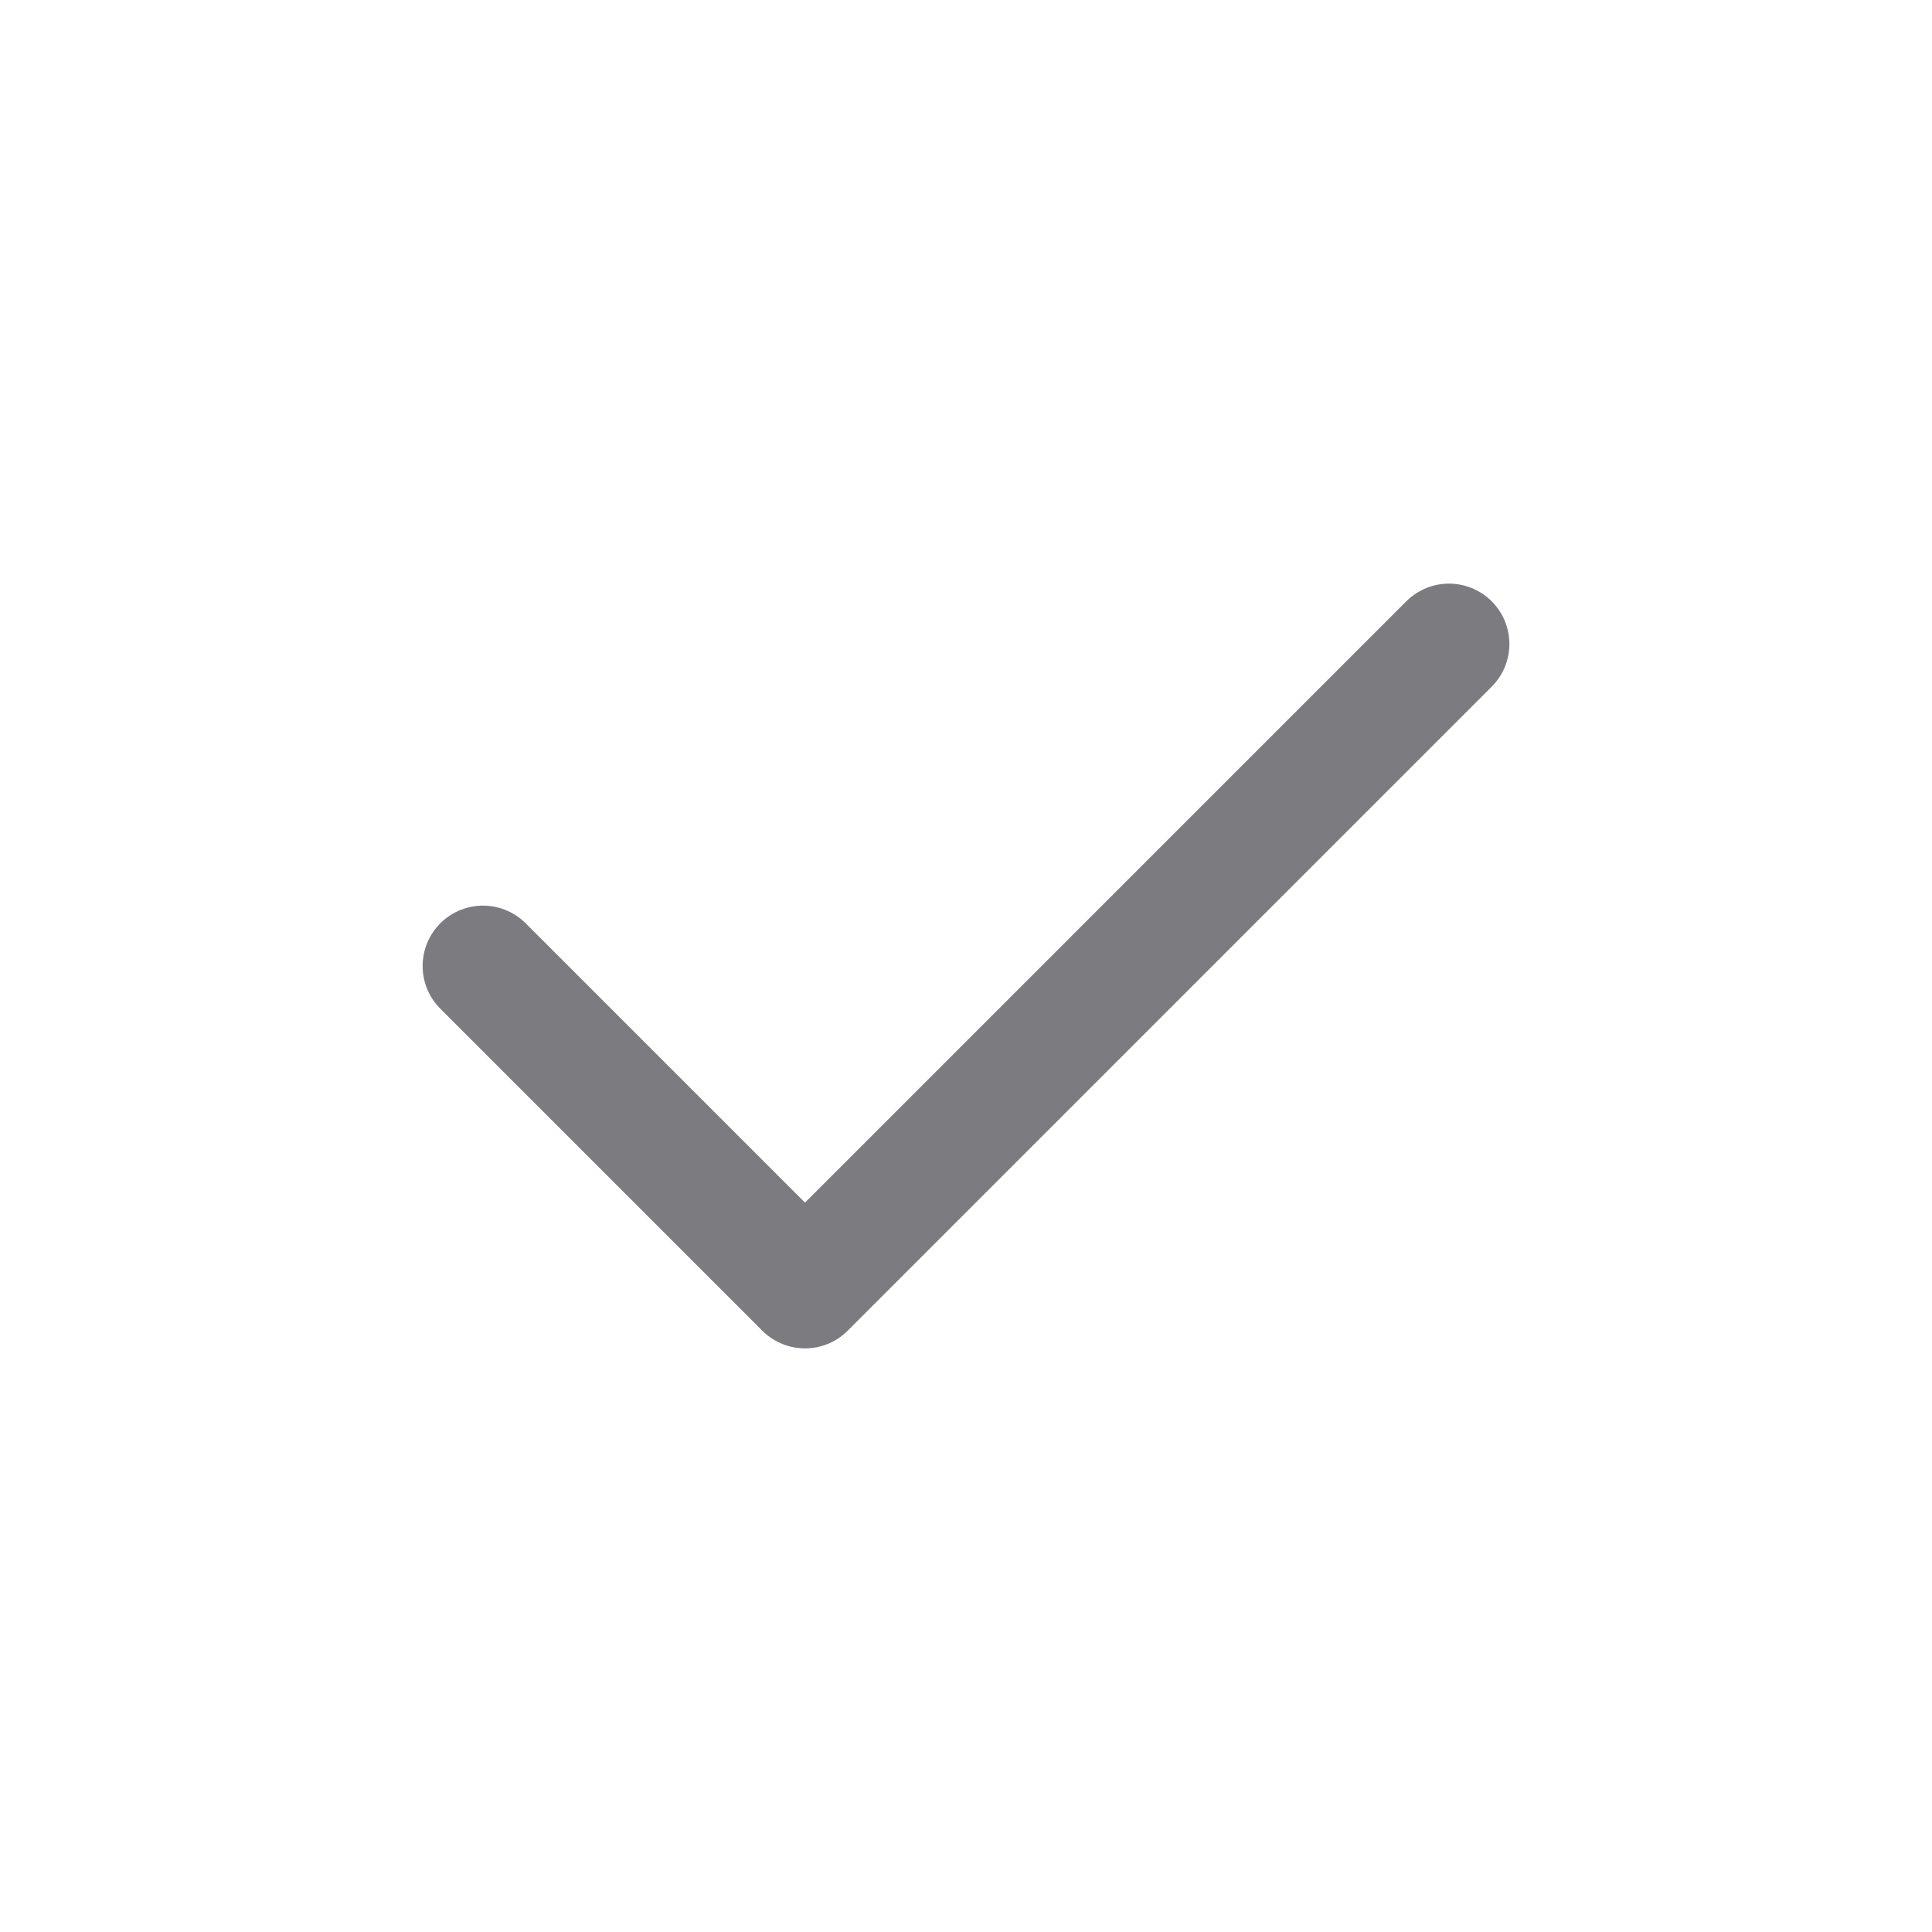
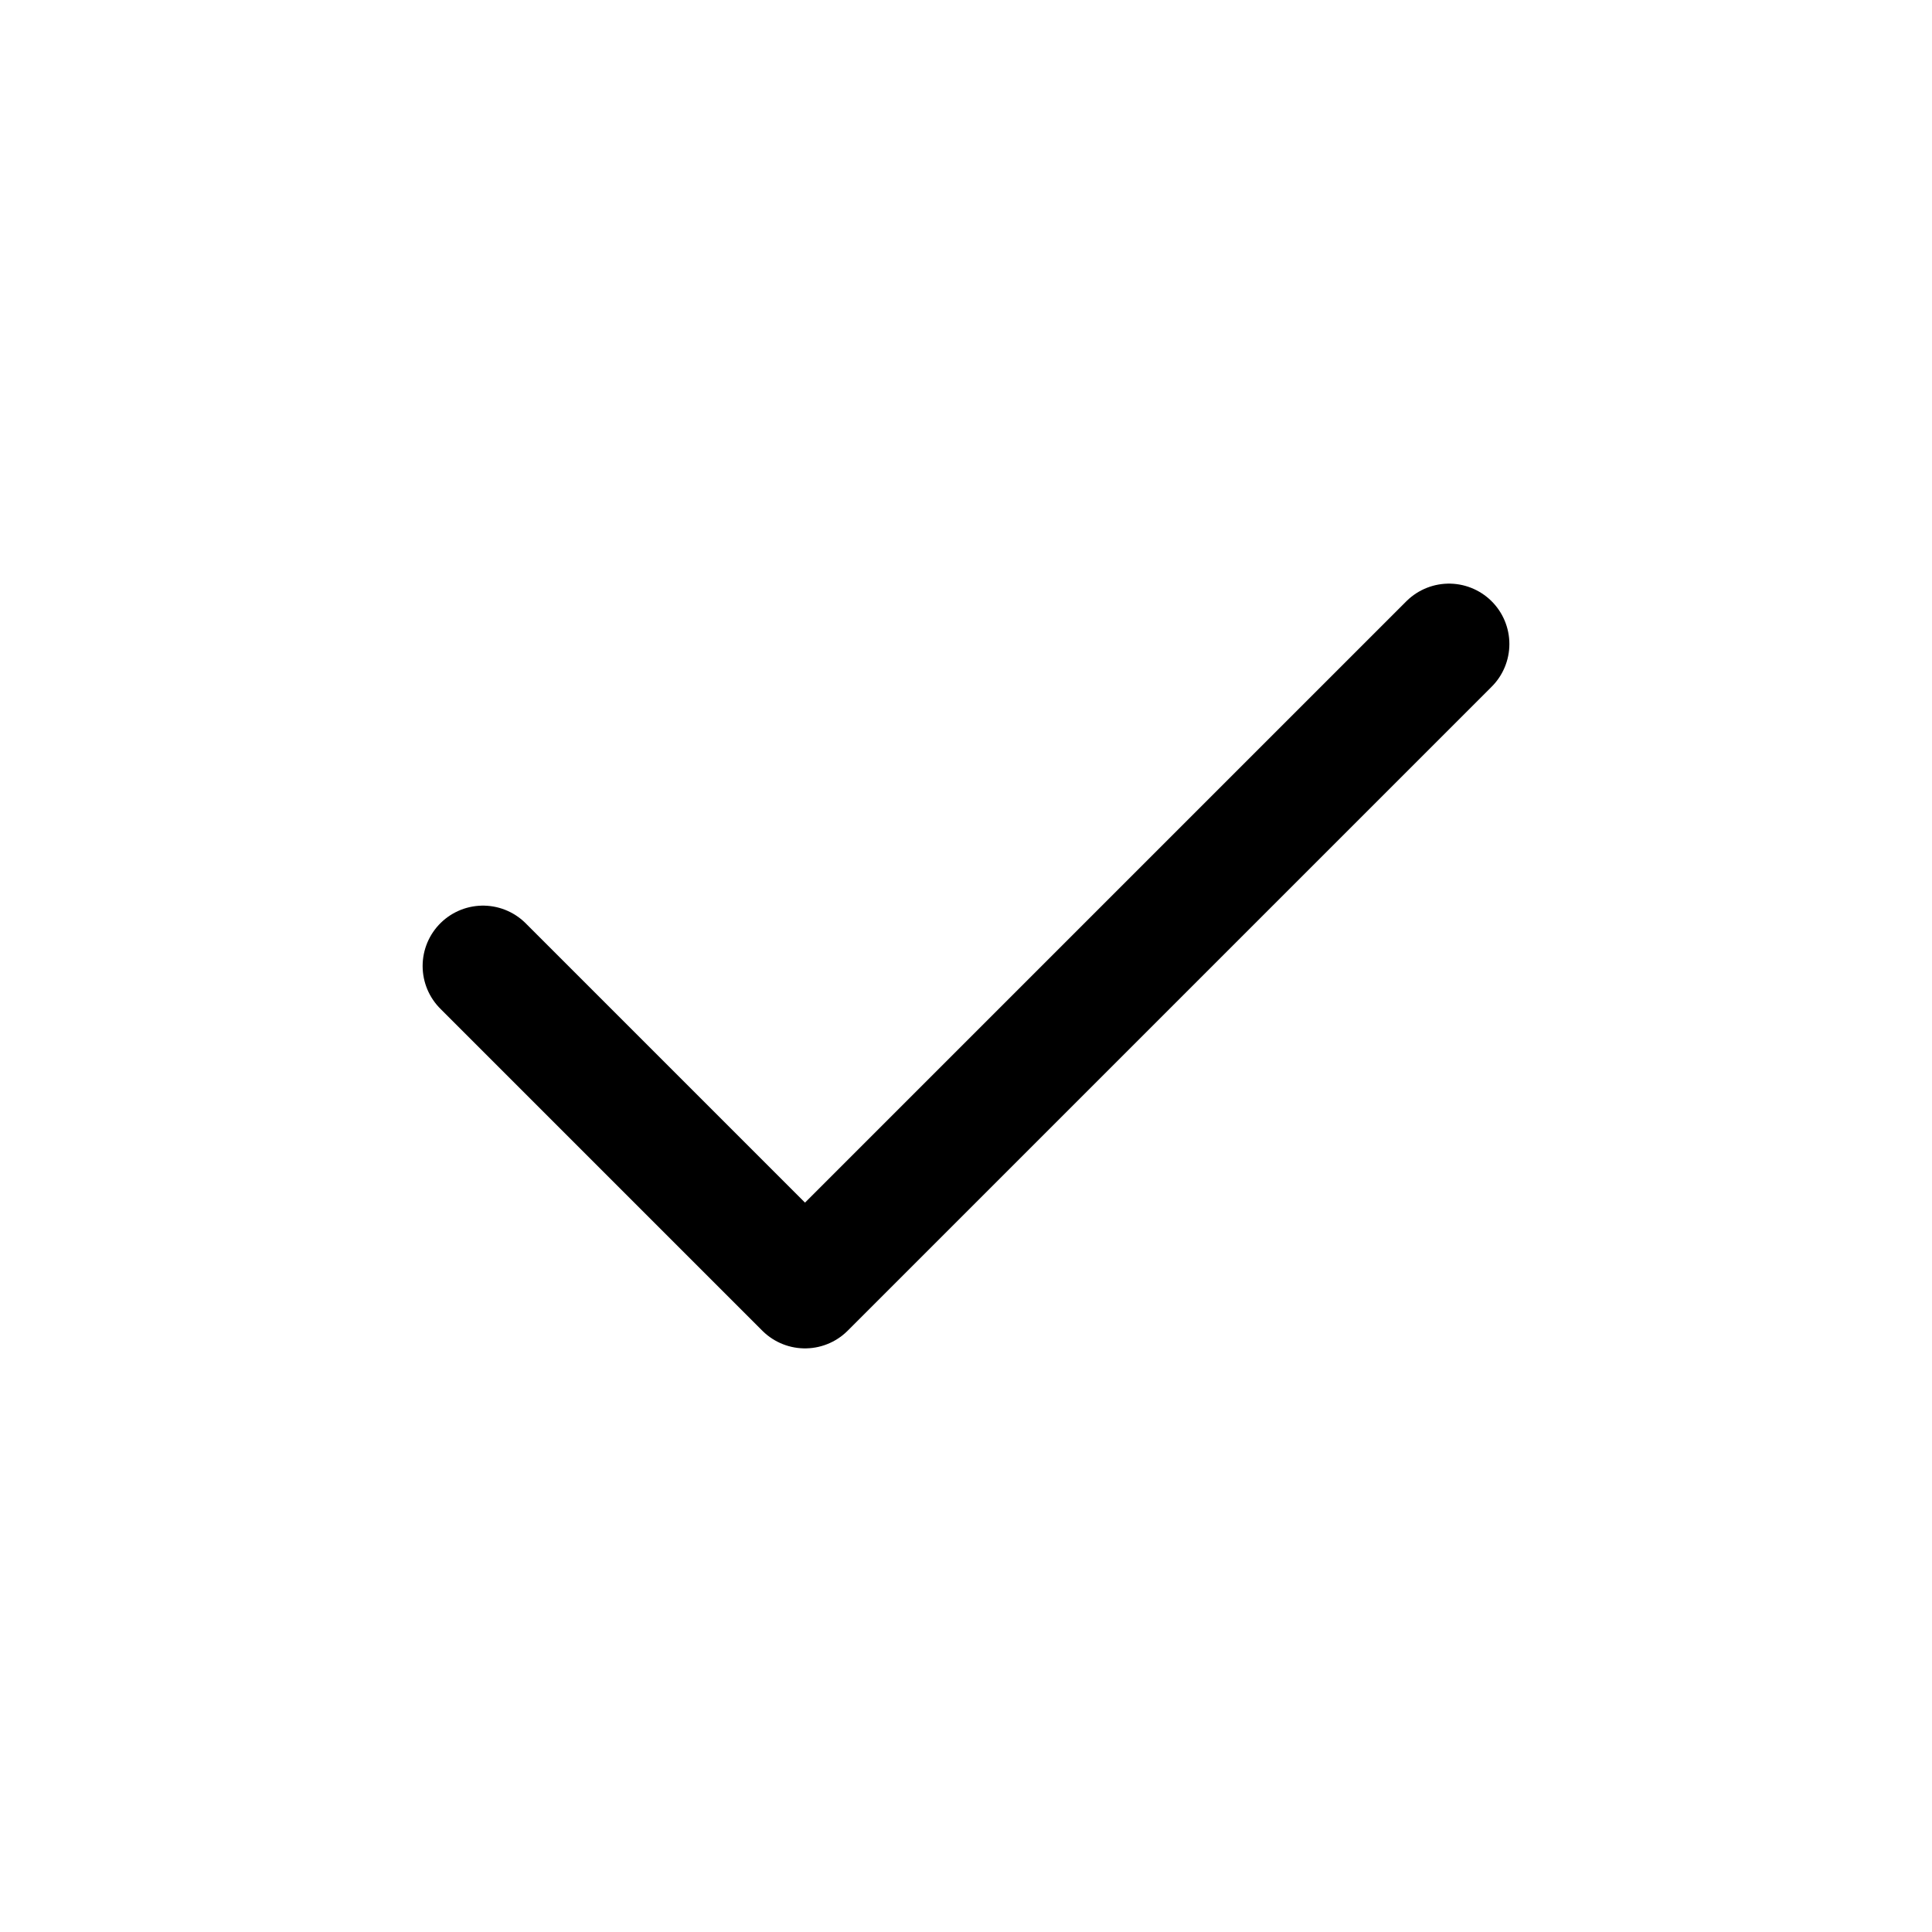
<svg xmlns="http://www.w3.org/2000/svg" width="24" height="24" viewBox="0 0 24 24" fill="none">
-   <path d="M6 12L10 16L18 8" stroke="#7B7B80" stroke-width="1.5" stroke-linecap="round" stroke-linejoin="round" />
+   <path d="M6 12L10 16L18 8" stroke="currentColor" stroke-width="1.5" stroke-linecap="round" stroke-linejoin="round" />
</svg>
